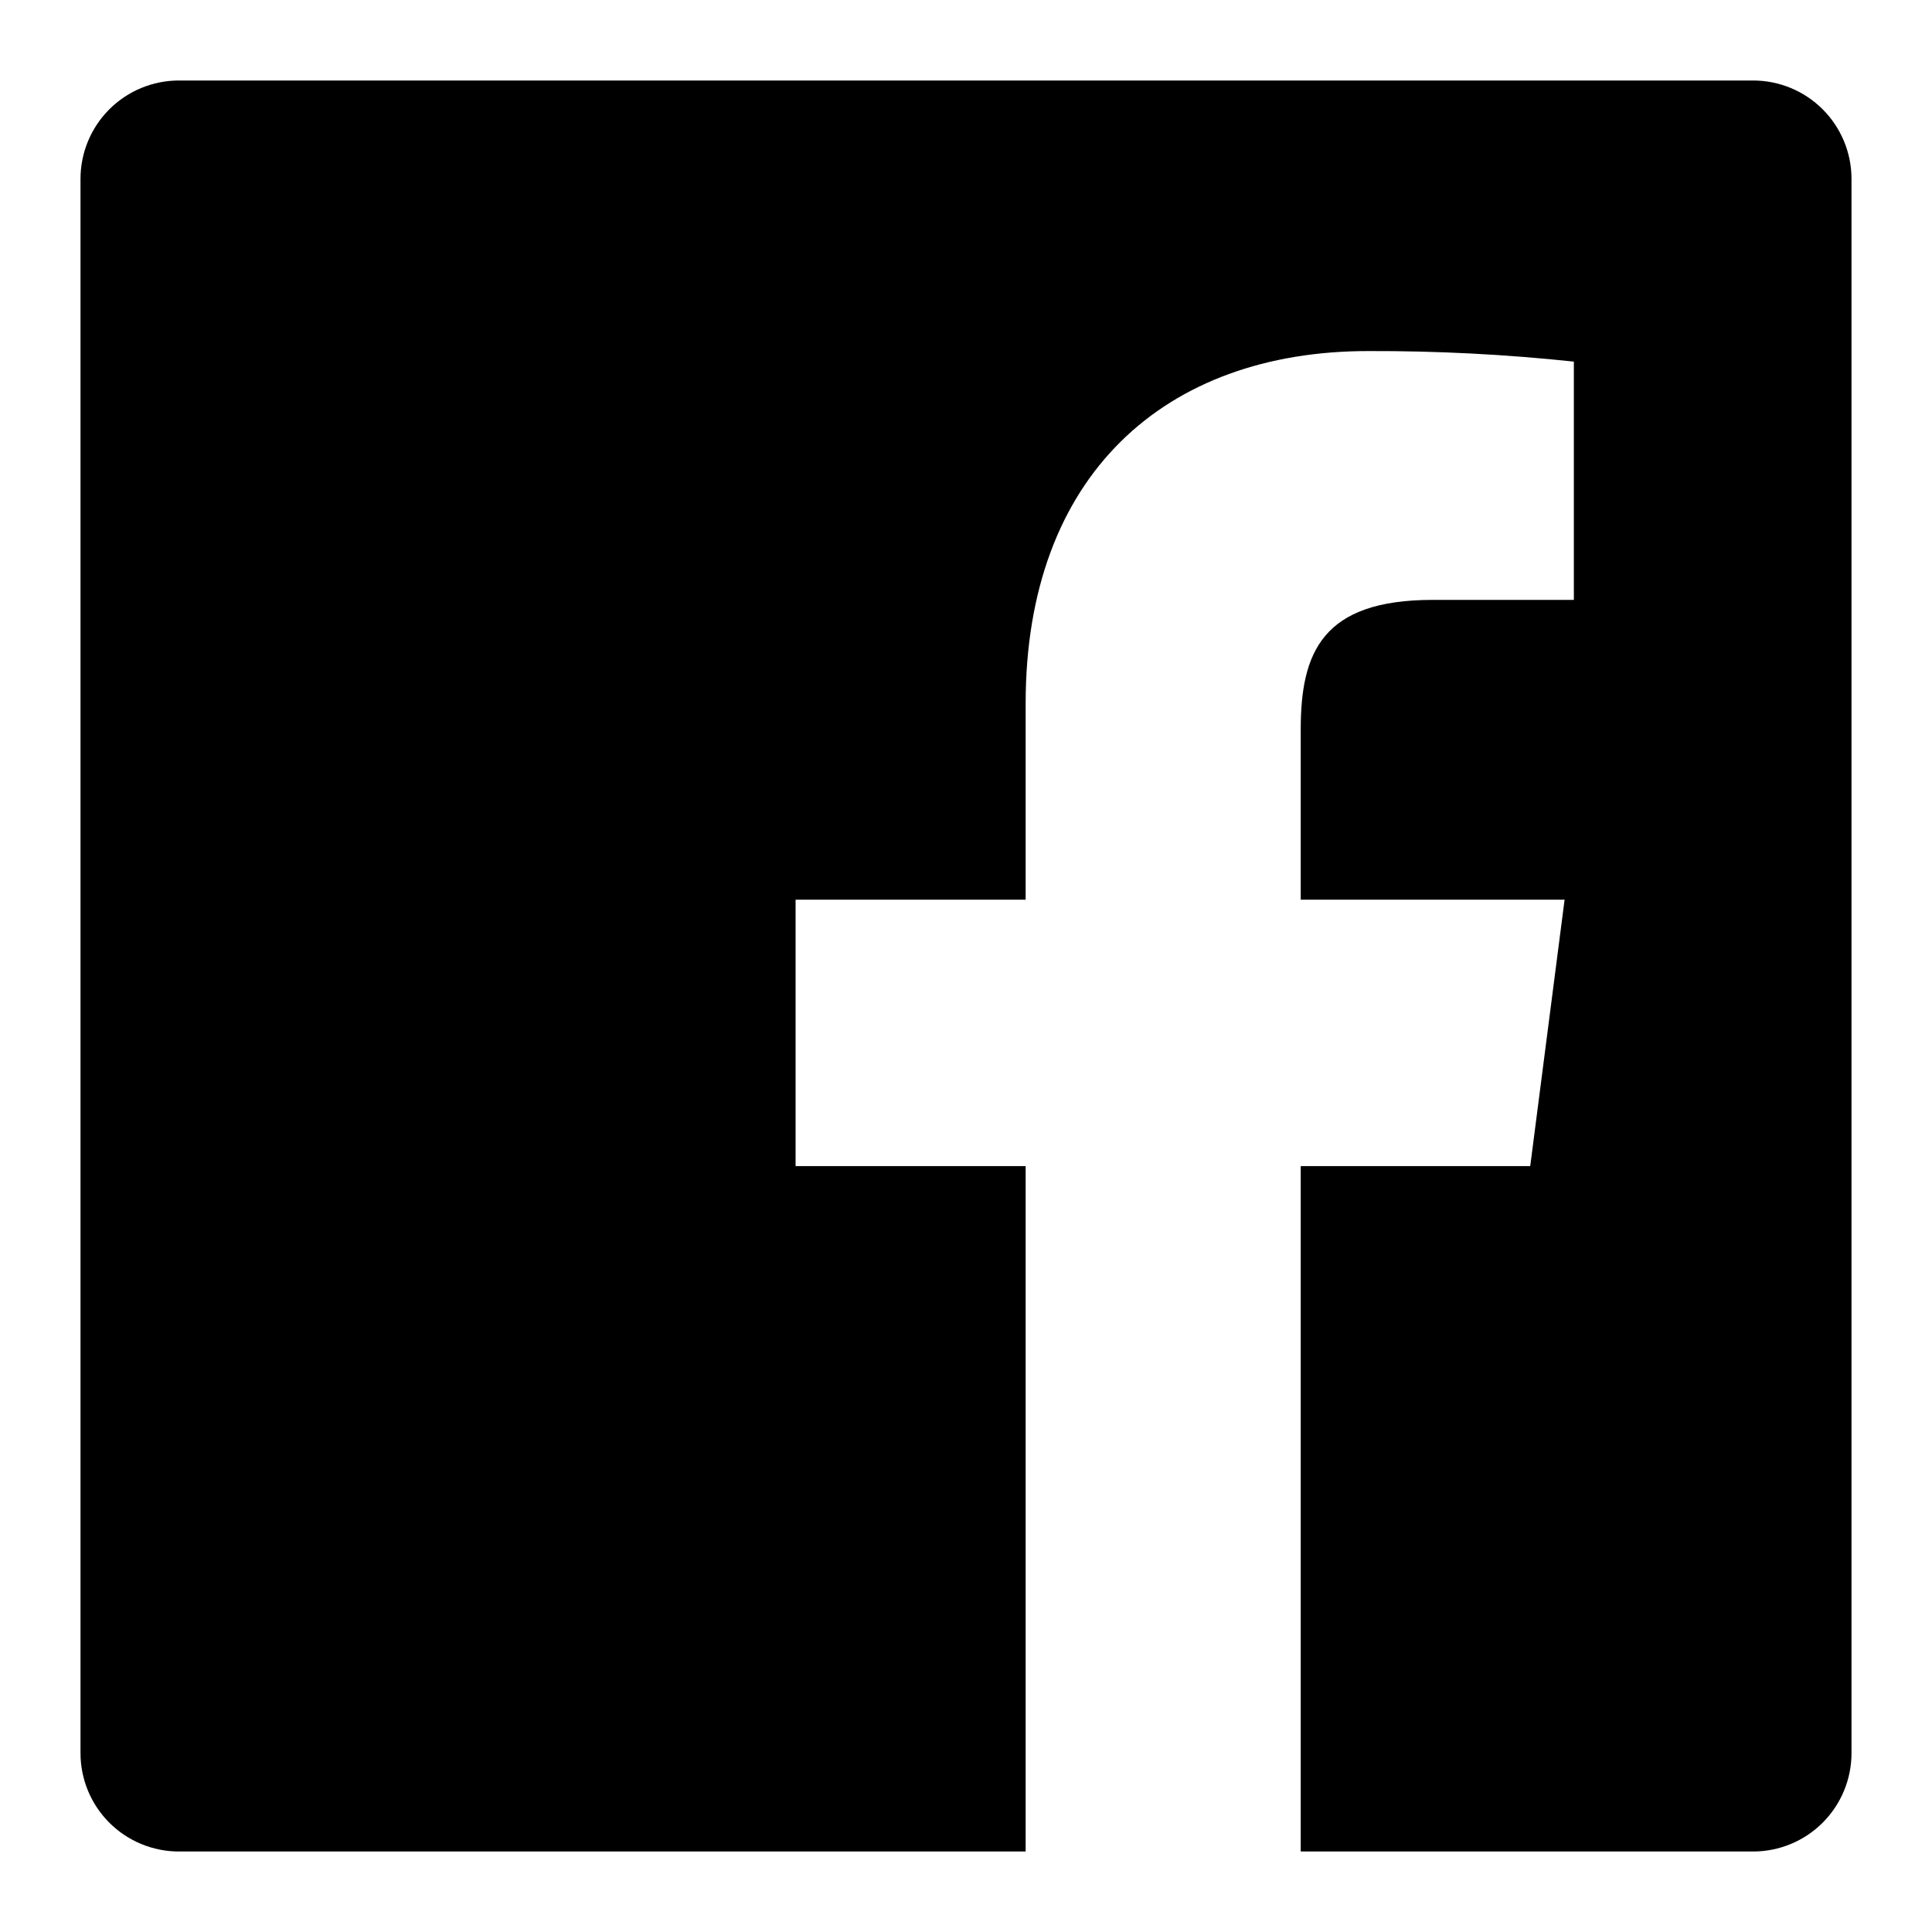
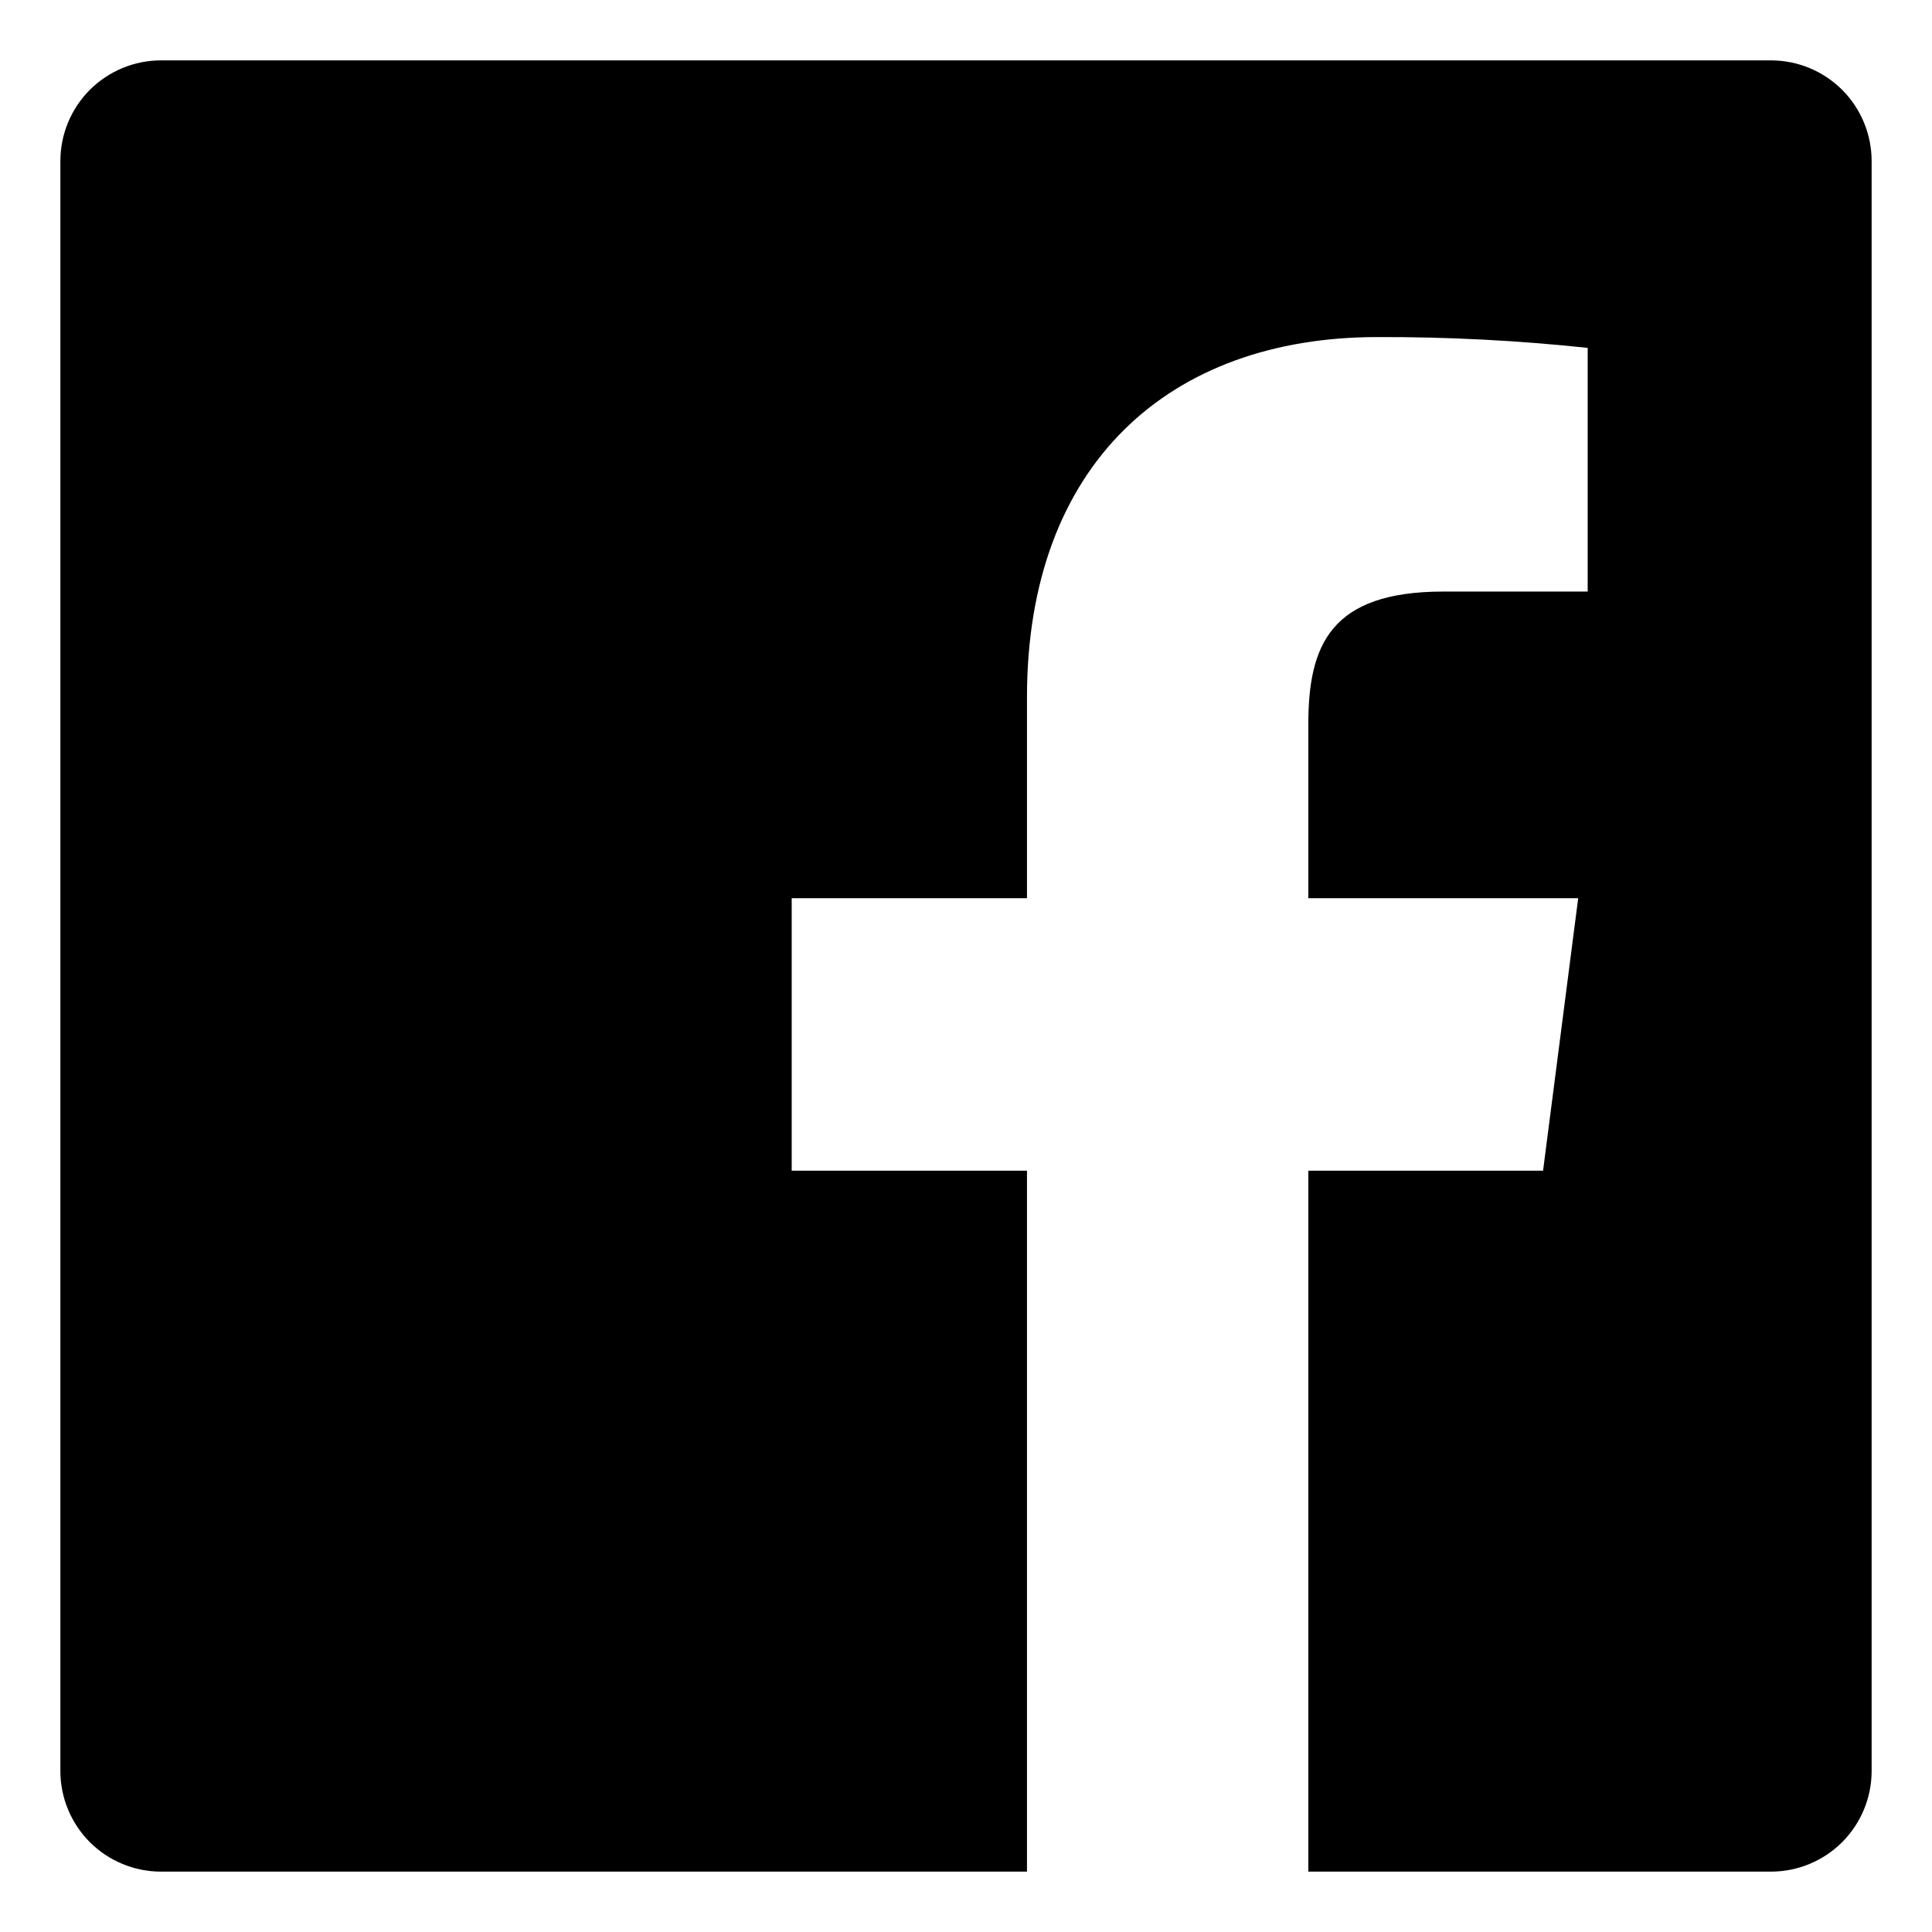
- <svg xmlns="http://www.w3.org/2000/svg" width="24" height="24" viewBox="0 0 24 24" fill="none">
-   <path d="M16.158 23V14.486H19.009L19.436 11.176H16.158V9.064C16.158 8.106 16.424 7.452 17.798 7.452H19.551V4.492C18.702 4.402 17.85 4.358 16.996 4.361C14.47 4.361 12.741 5.904 12.741 8.737V11.176H9.883V14.486H12.741V23H2.222C1.898 23 1.587 22.871 1.358 22.642C1.129 22.413 1 22.102 1 21.778V2.222C1 1.898 1.129 1.587 1.358 1.358C1.587 1.129 1.898 1 2.222 1H21.778C22.102 1 22.413 1.129 22.642 1.358C22.871 1.587 23 1.898 23 2.222V21.778C23 22.102 22.871 22.413 22.642 22.642C22.413 22.871 22.102 23 21.778 23H16.158Z" fill="currentColor" />
+ <svg xmlns="http://www.w3.org/2000/svg" width="32" height="32" viewBox="0 0 32 32" fill="none">
+   <path d="M21.67 31V19.39H25.558L26.14 14.877H21.67V11.997C21.67 10.69 22.033 9.798 23.907 9.798H26.297V5.762C25.14 5.639 23.977 5.579 22.813 5.583C19.368 5.583 17.01 7.687 17.01 11.55V14.877H13.113V19.39H17.01V31H2.667C2.225 31 1.801 30.824 1.488 30.512C1.176 30.199 1 29.775 1 29.333V2.667C1 2.225 1.176 1.801 1.488 1.488C1.801 1.176 2.225 1 2.667 1H29.333C29.775 1 30.199 1.176 30.512 1.488C30.824 1.801 31 2.225 31 2.667V29.333C31 29.775 30.824 30.199 30.512 30.512C30.199 30.824 29.775 31 29.333 31H21.67Z" fill="black" />
</svg>
